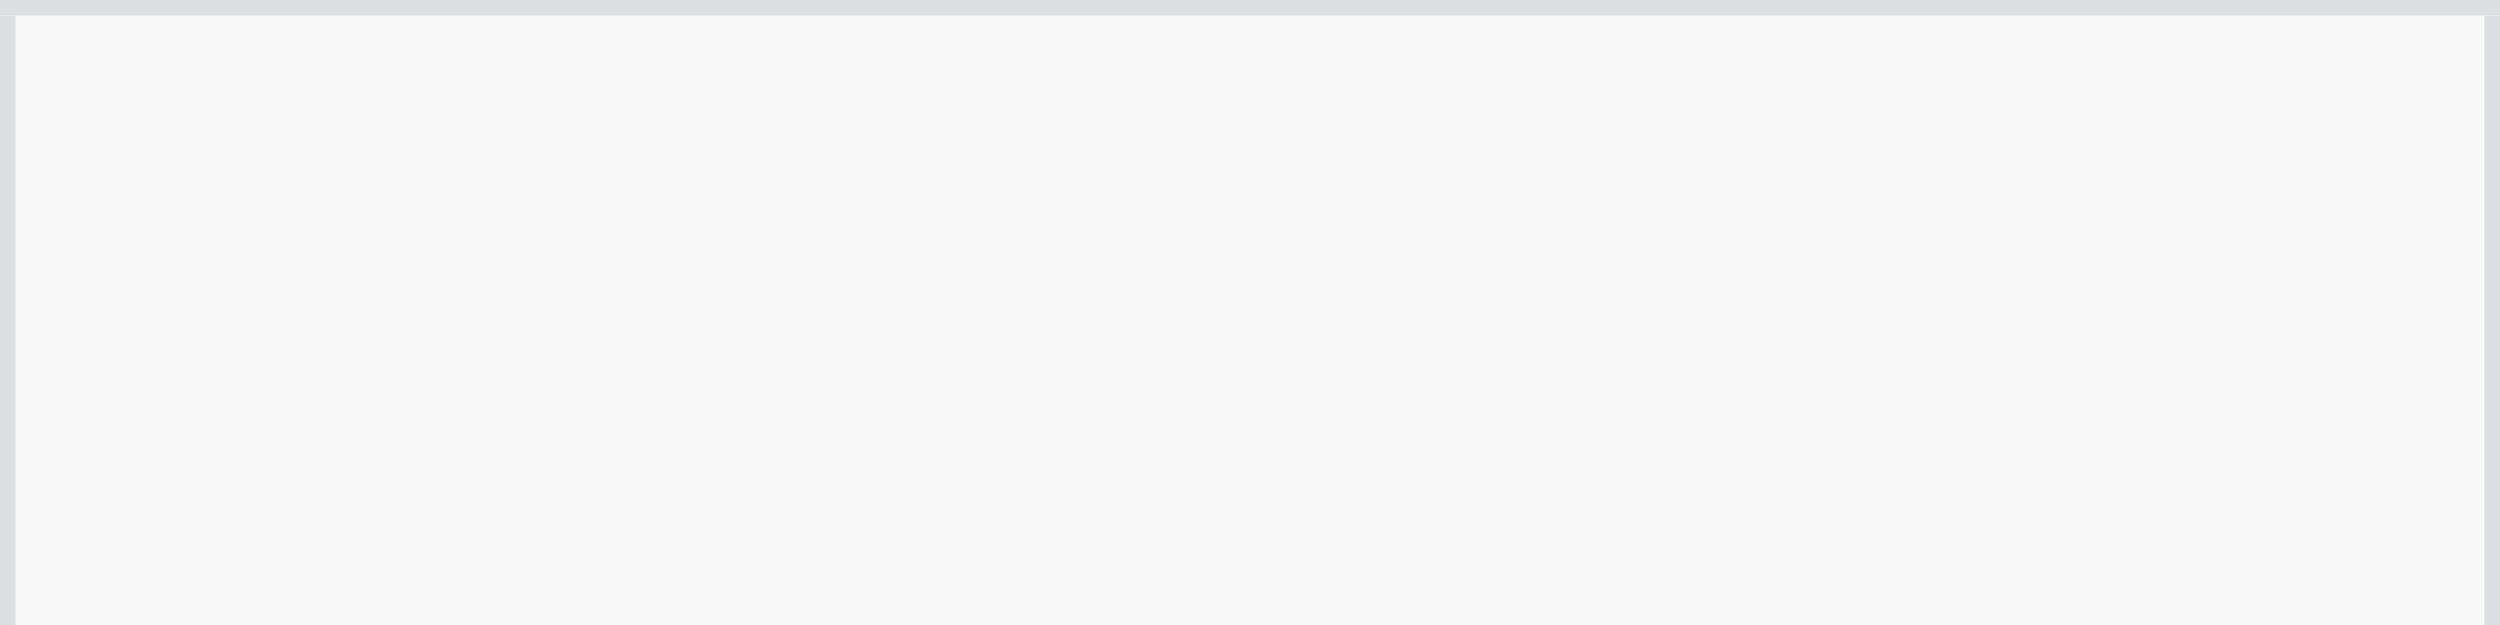
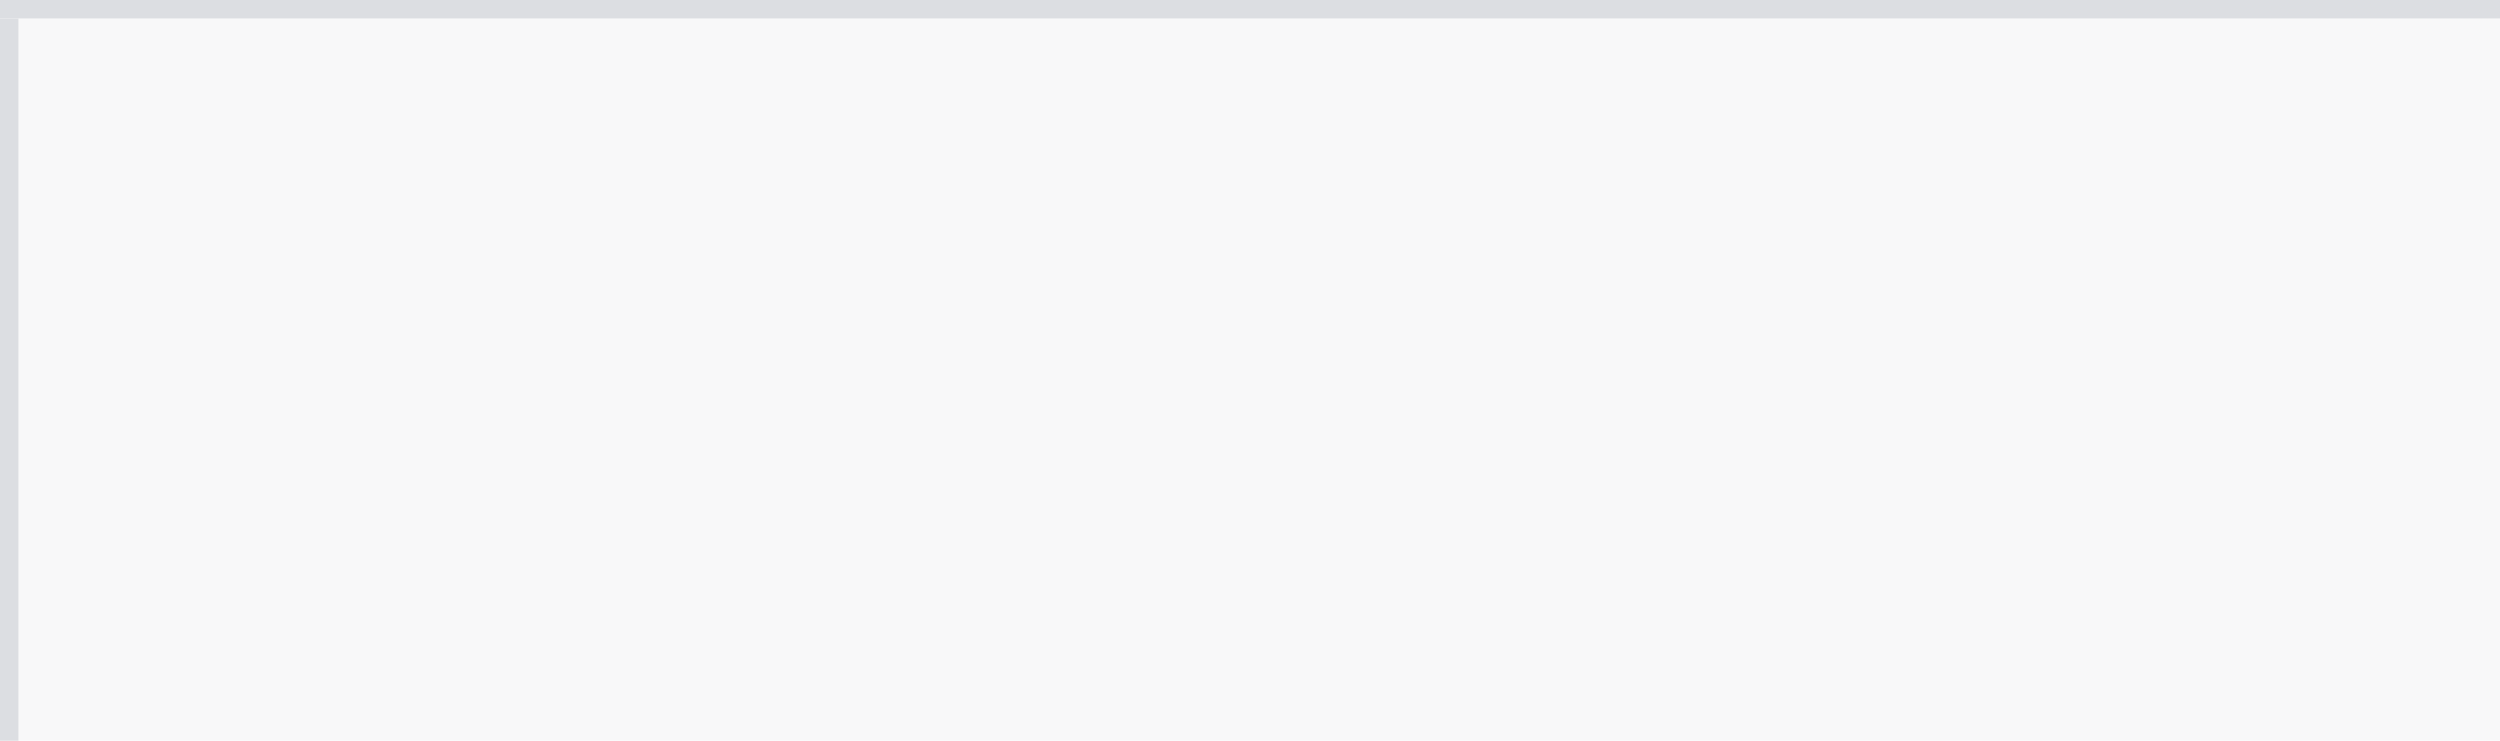
- <svg xmlns="http://www.w3.org/2000/svg" version="1.1" width="160px" height="40px" viewBox="1121 0 160 40">
-   <path d="M 1 1  L 159 1  L 159 40  L 1 40  L 1 1  Z " fill-rule="nonzero" fill="rgba(248, 248, 249, 1)" stroke="none" transform="matrix(1 0 0 1 1121 0 )" class="fill" />
-   <path d="M 0.5 1  L 0.5 40  " stroke-width="1" stroke-dasharray="0" stroke="rgba(220, 222, 226, 1)" fill="none" transform="matrix(1 0 0 1 1121 0 )" class="stroke" />
-   <path d="M 0 0.5  L 160 0.5  " stroke-width="1" stroke-dasharray="0" stroke="rgba(220, 222, 226, 1)" fill="none" transform="matrix(1 0 0 1 1121 0 )" class="stroke" />
-   <path d="M 159.5 1  L 159.5 40  " stroke-width="1" stroke-dasharray="0" stroke="rgba(220, 222, 226, 1)" fill="none" transform="matrix(1 0 0 1 1121 0 )" class="stroke" />
+ <svg xmlns="http://www.w3.org/2000/svg" version="1.1" width="135px" height="40px" viewBox="986 0 135 40">
+   <path d="M 1 1  L 135 1  L 135 40  L 1 40  L 1 1  Z " fill-rule="nonzero" fill="rgba(248, 248, 249, 1)" stroke="none" transform="matrix(1 0 0 1 986 0 )" class="fill" />
+   <path d="M 0.5 1  L 0.5 40  " stroke-width="1" stroke-dasharray="0" stroke="rgba(220, 222, 226, 1)" fill="none" transform="matrix(1 0 0 1 986 0 )" class="stroke" />
+   <path d="M 0 0.5  L 135 0.5  " stroke-width="1" stroke-dasharray="0" stroke="rgba(220, 222, 226, 1)" fill="none" transform="matrix(1 0 0 1 986 0 )" class="stroke" />
</svg>
